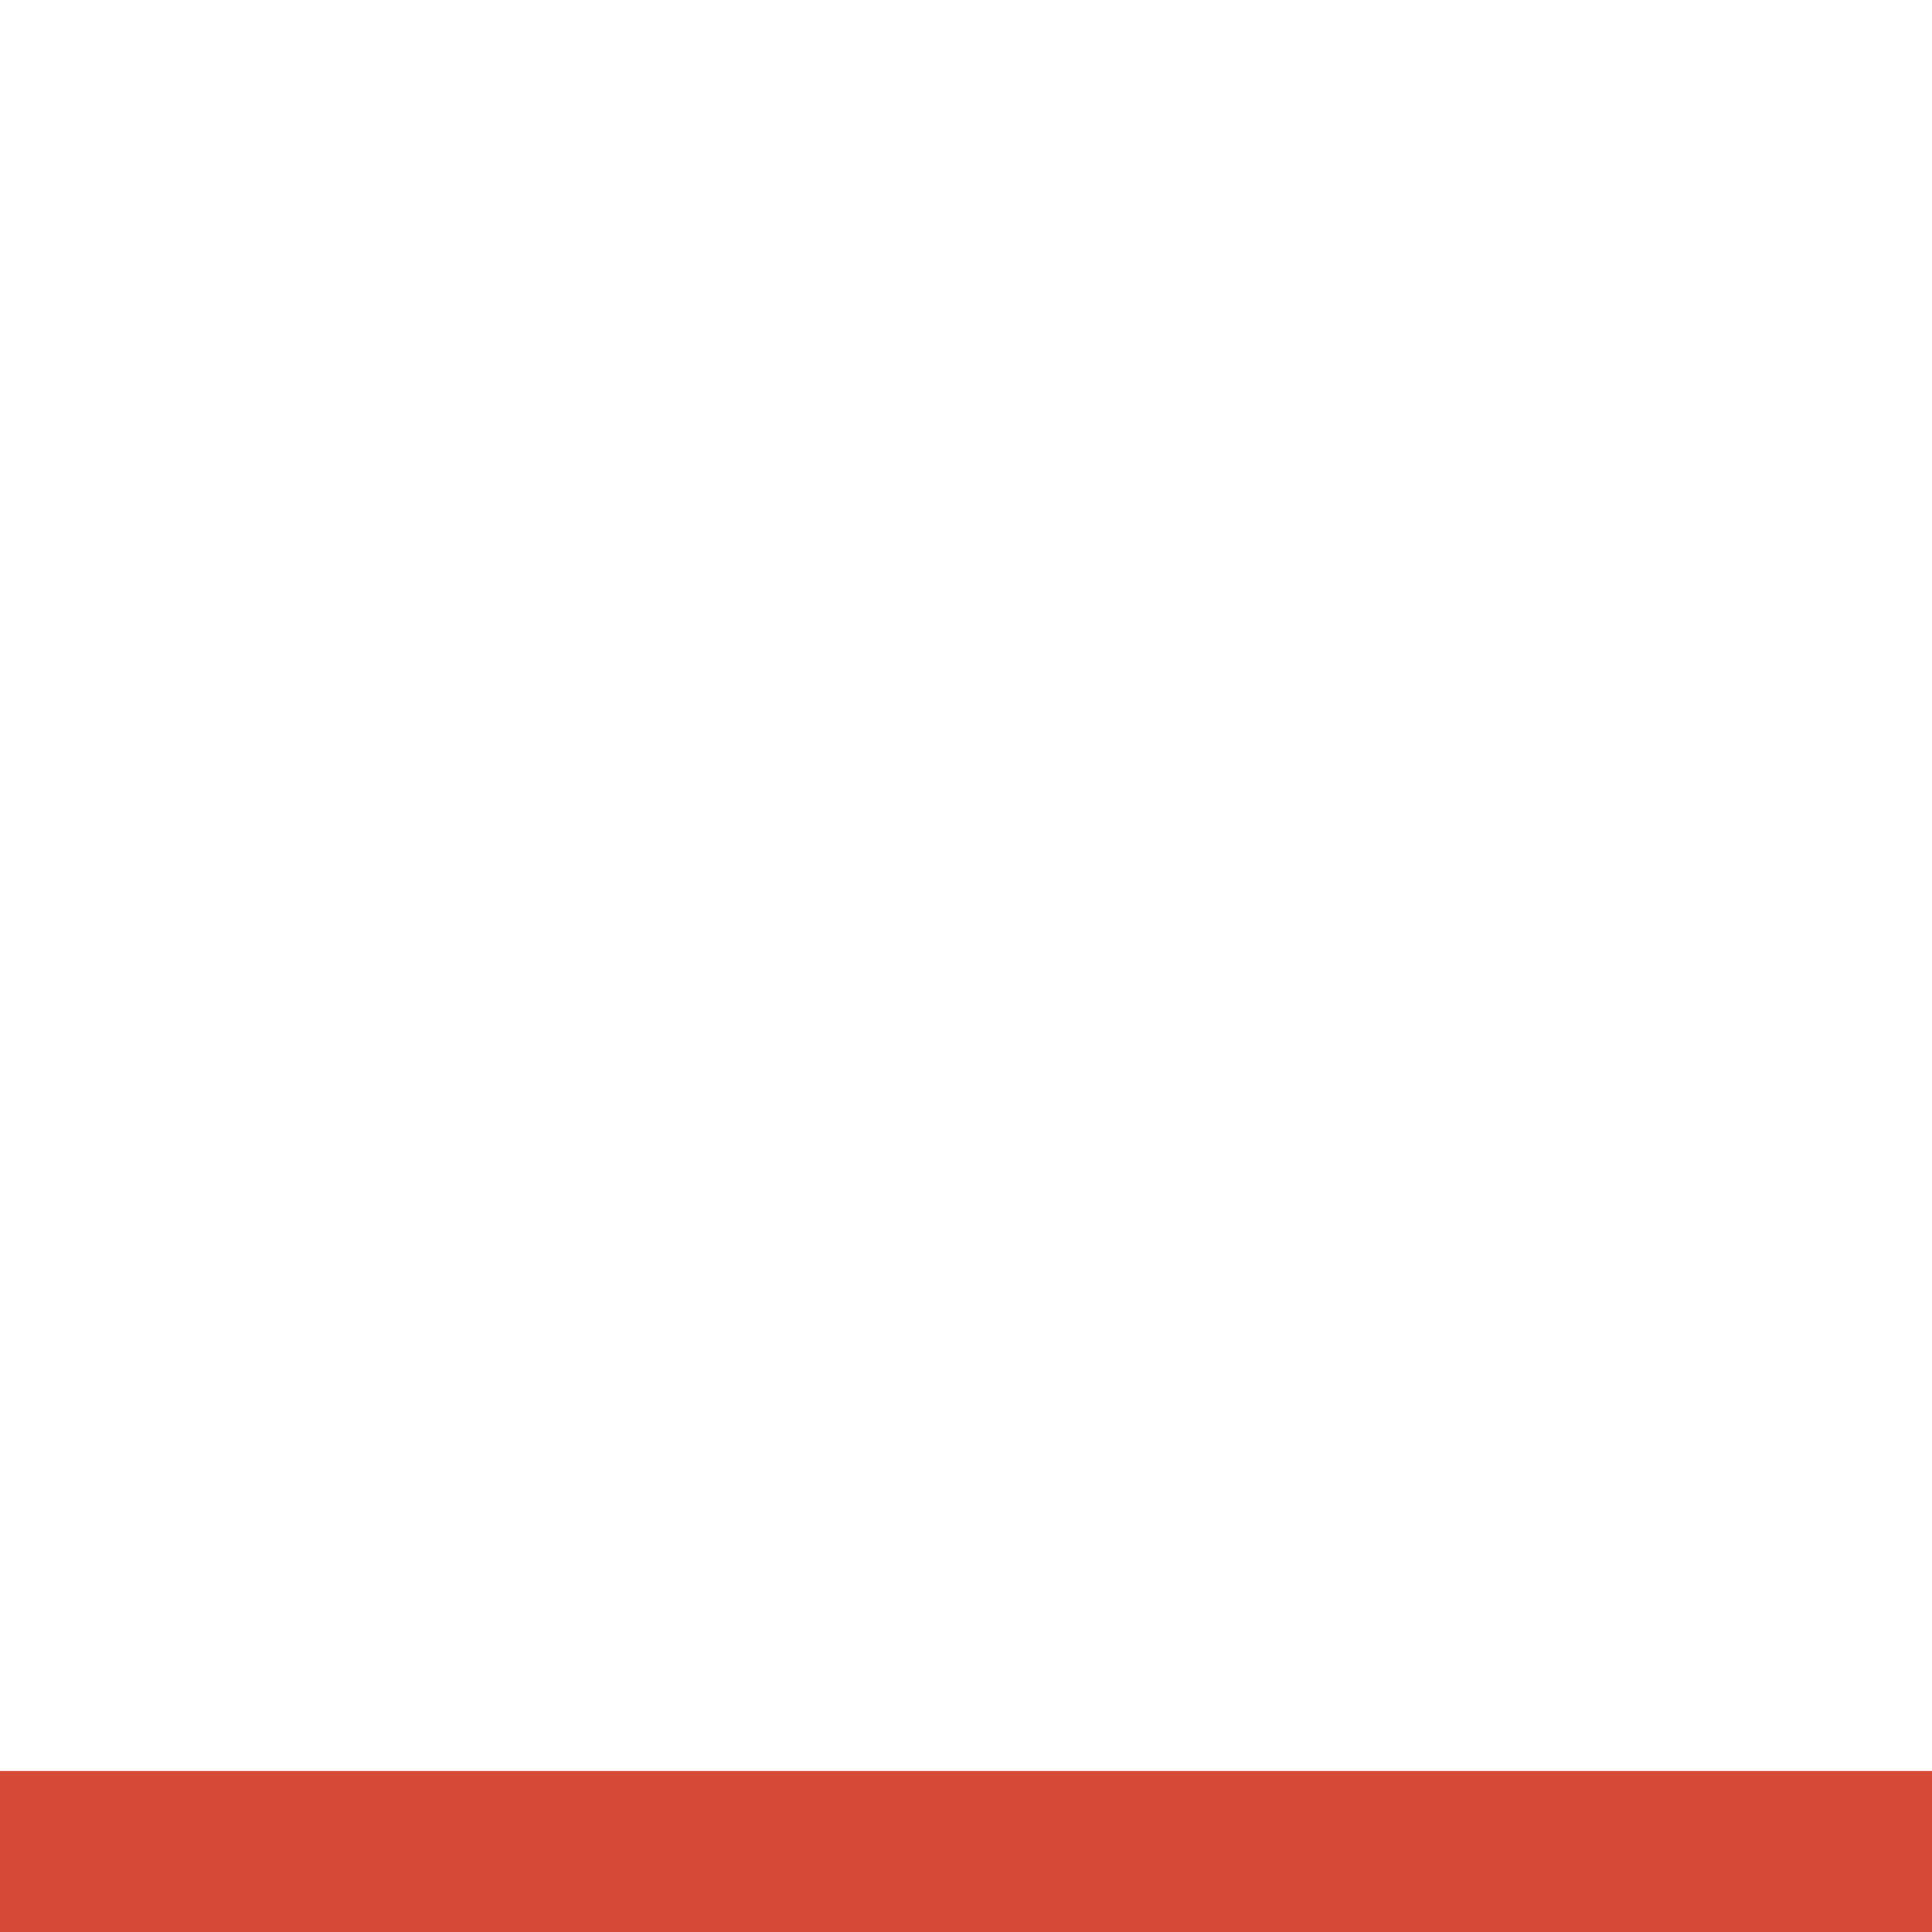
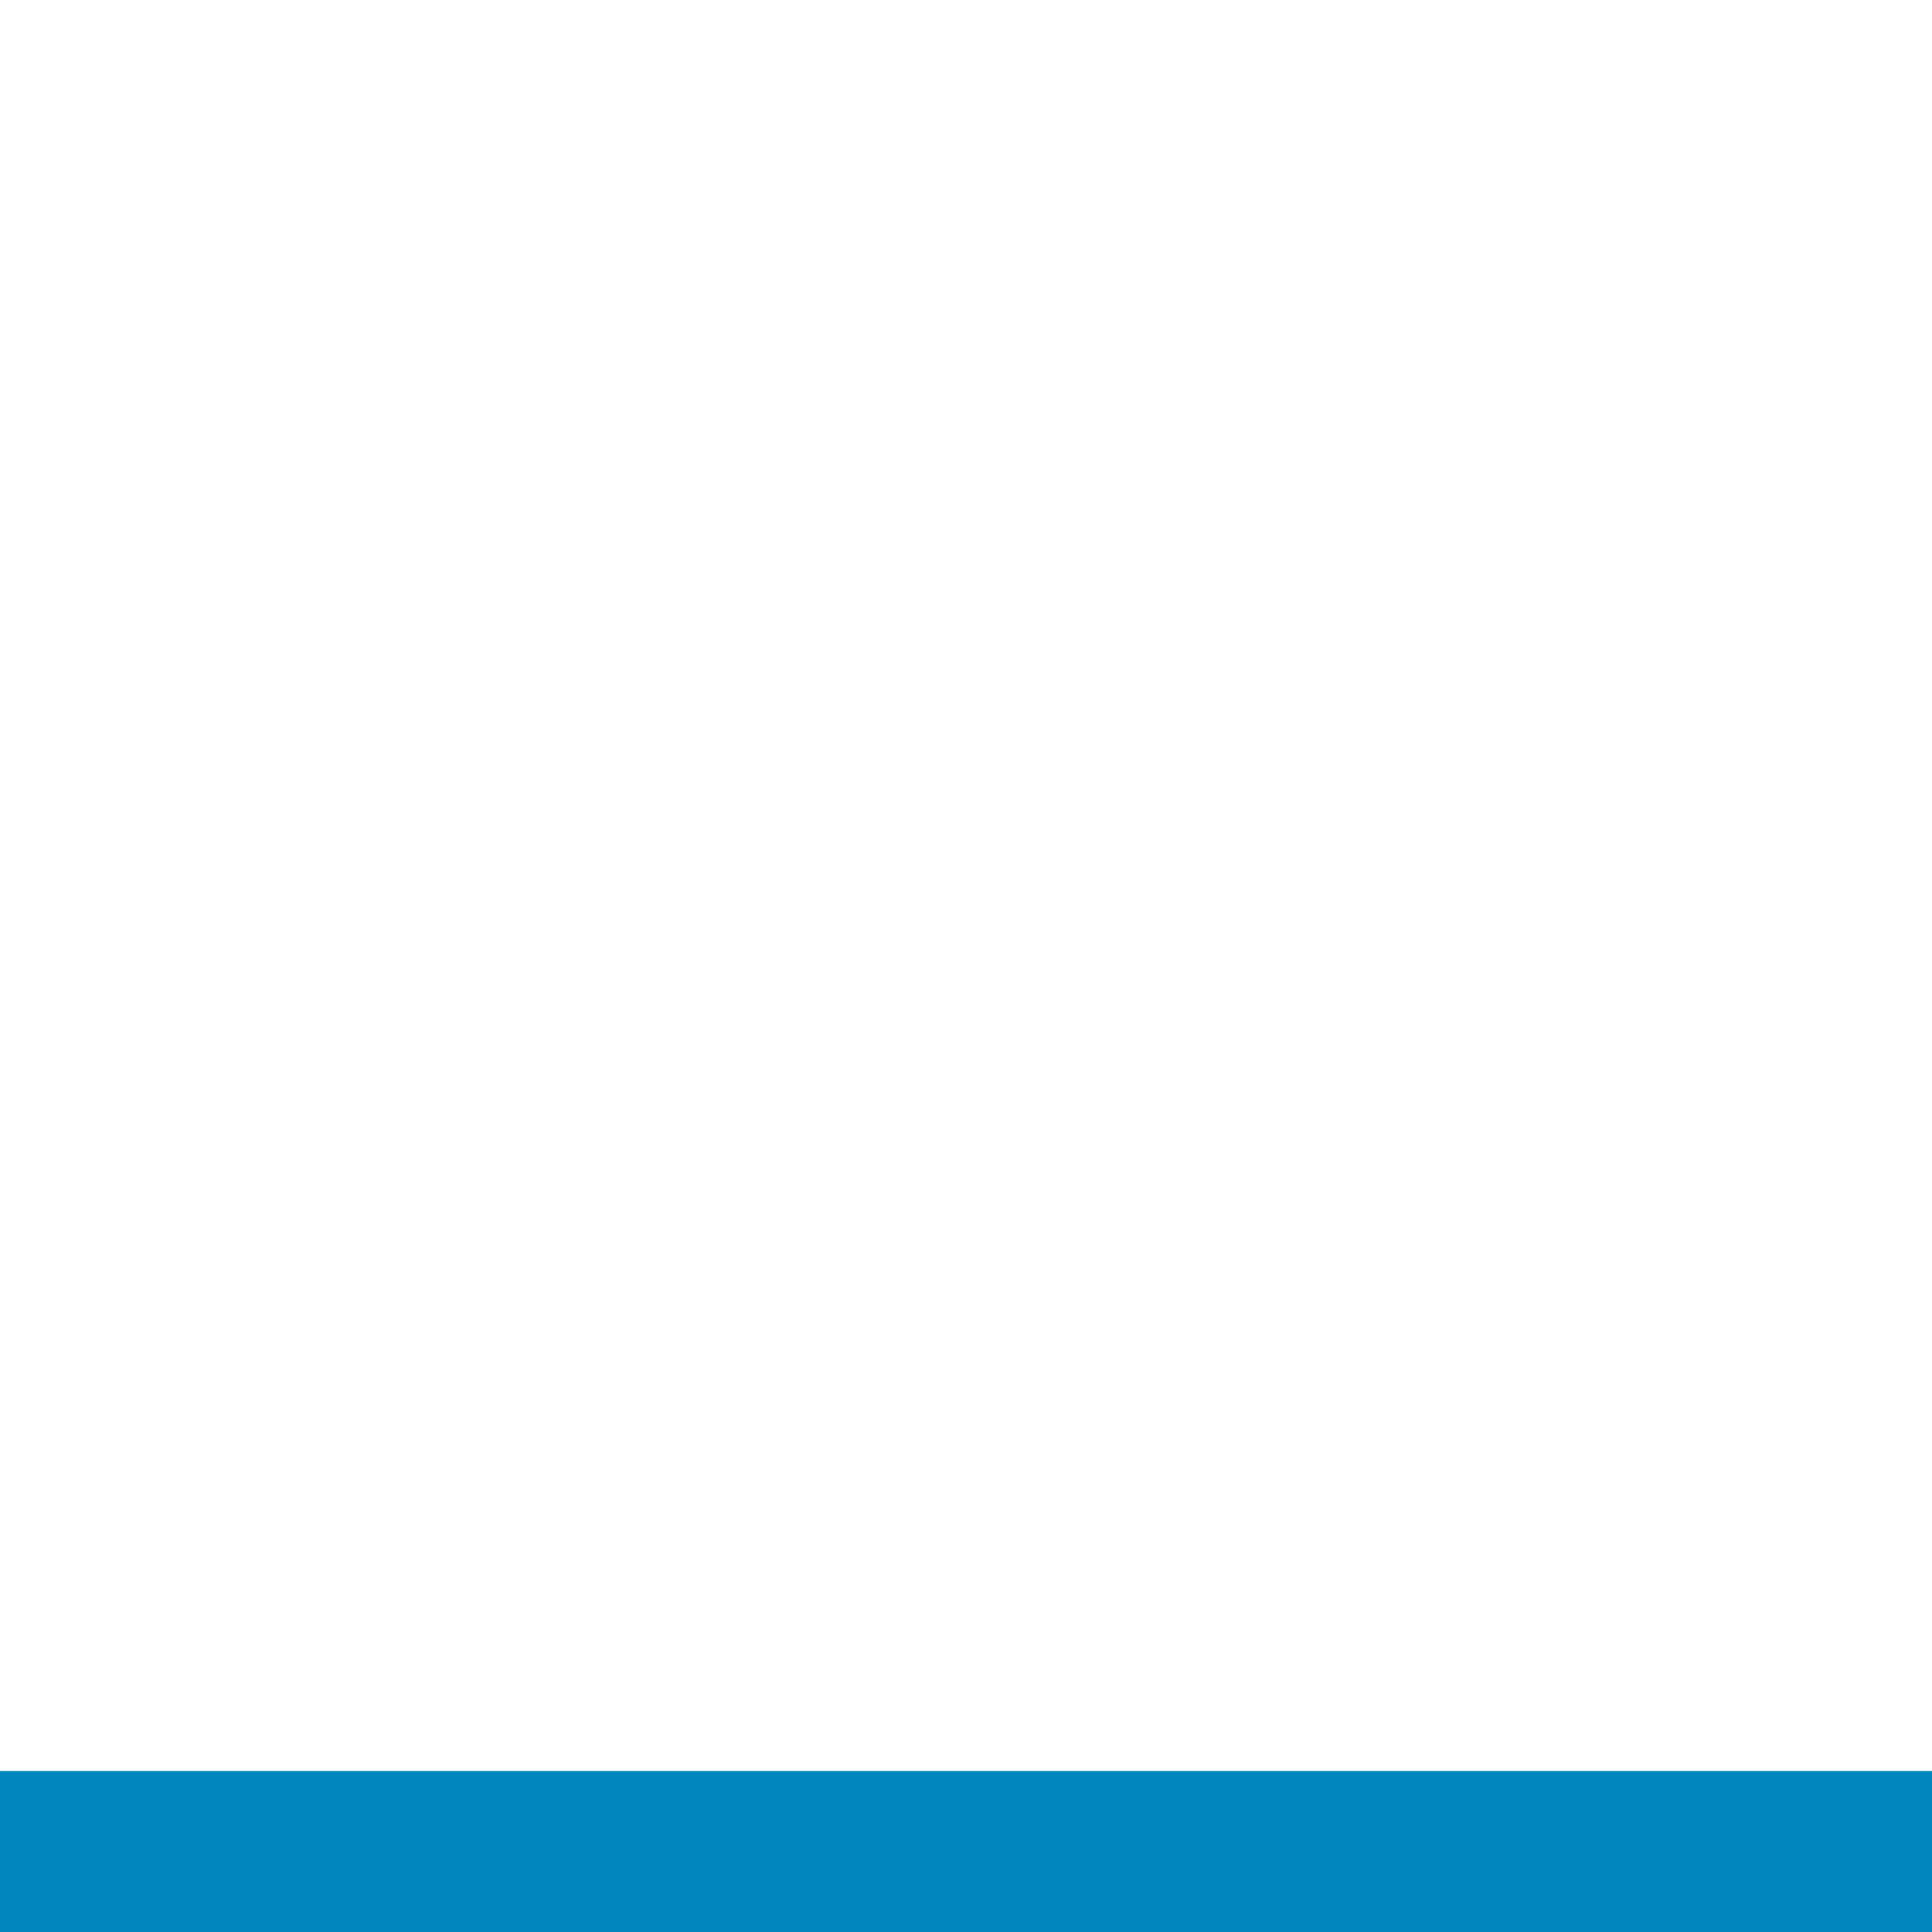
<svg xmlns="http://www.w3.org/2000/svg" width="24" height="24" id="svg11300" version="1.0" style="display:inline;enable-background:new">
  <defs id="defs3" />
  <g style="display:inline" id="layer1" transform="translate(0,-276)">
-     <rect style="fill:#d64937;fill-opacity:1;stroke:none" id="rect2997" width="24" height="2" x="0" y="22" transform="translate(0,276)" />
+     <rect style="fill:#0087BD;fill-opacity:1;stroke:none" id="rect2997" width="24" height="2" x="0" y="22" transform="translate(0,276)" />
  </g>
</svg>
